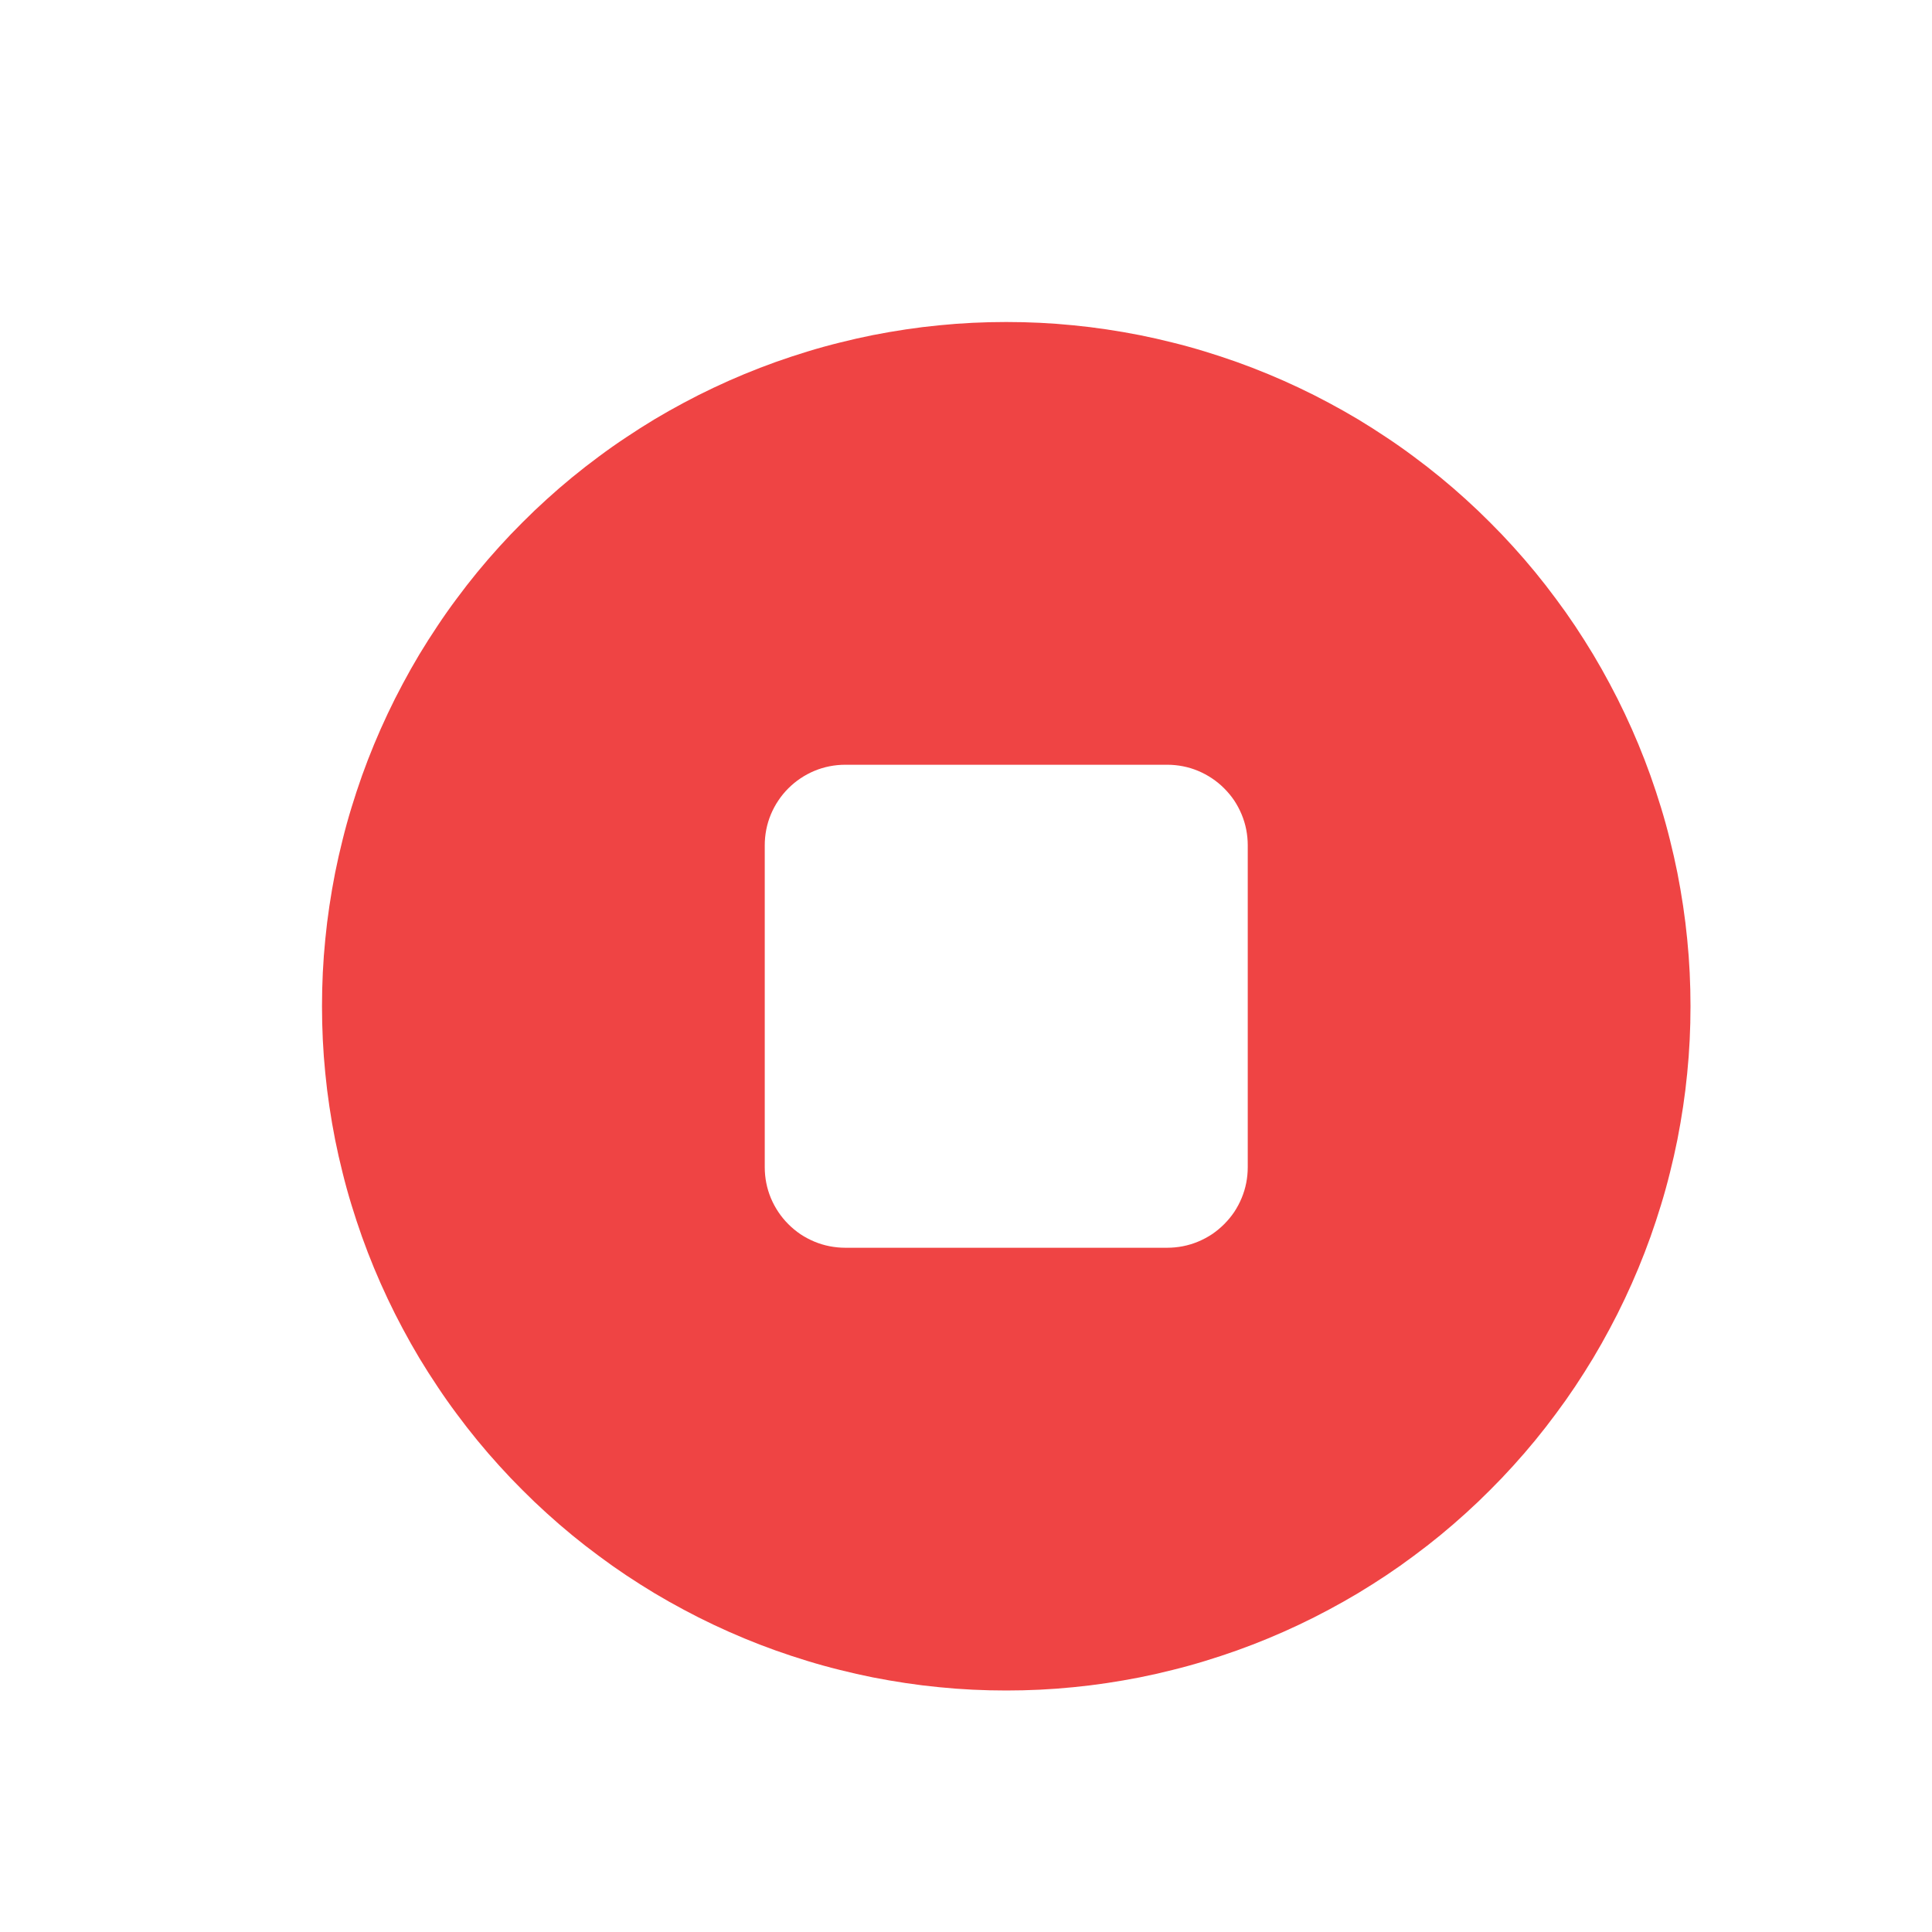
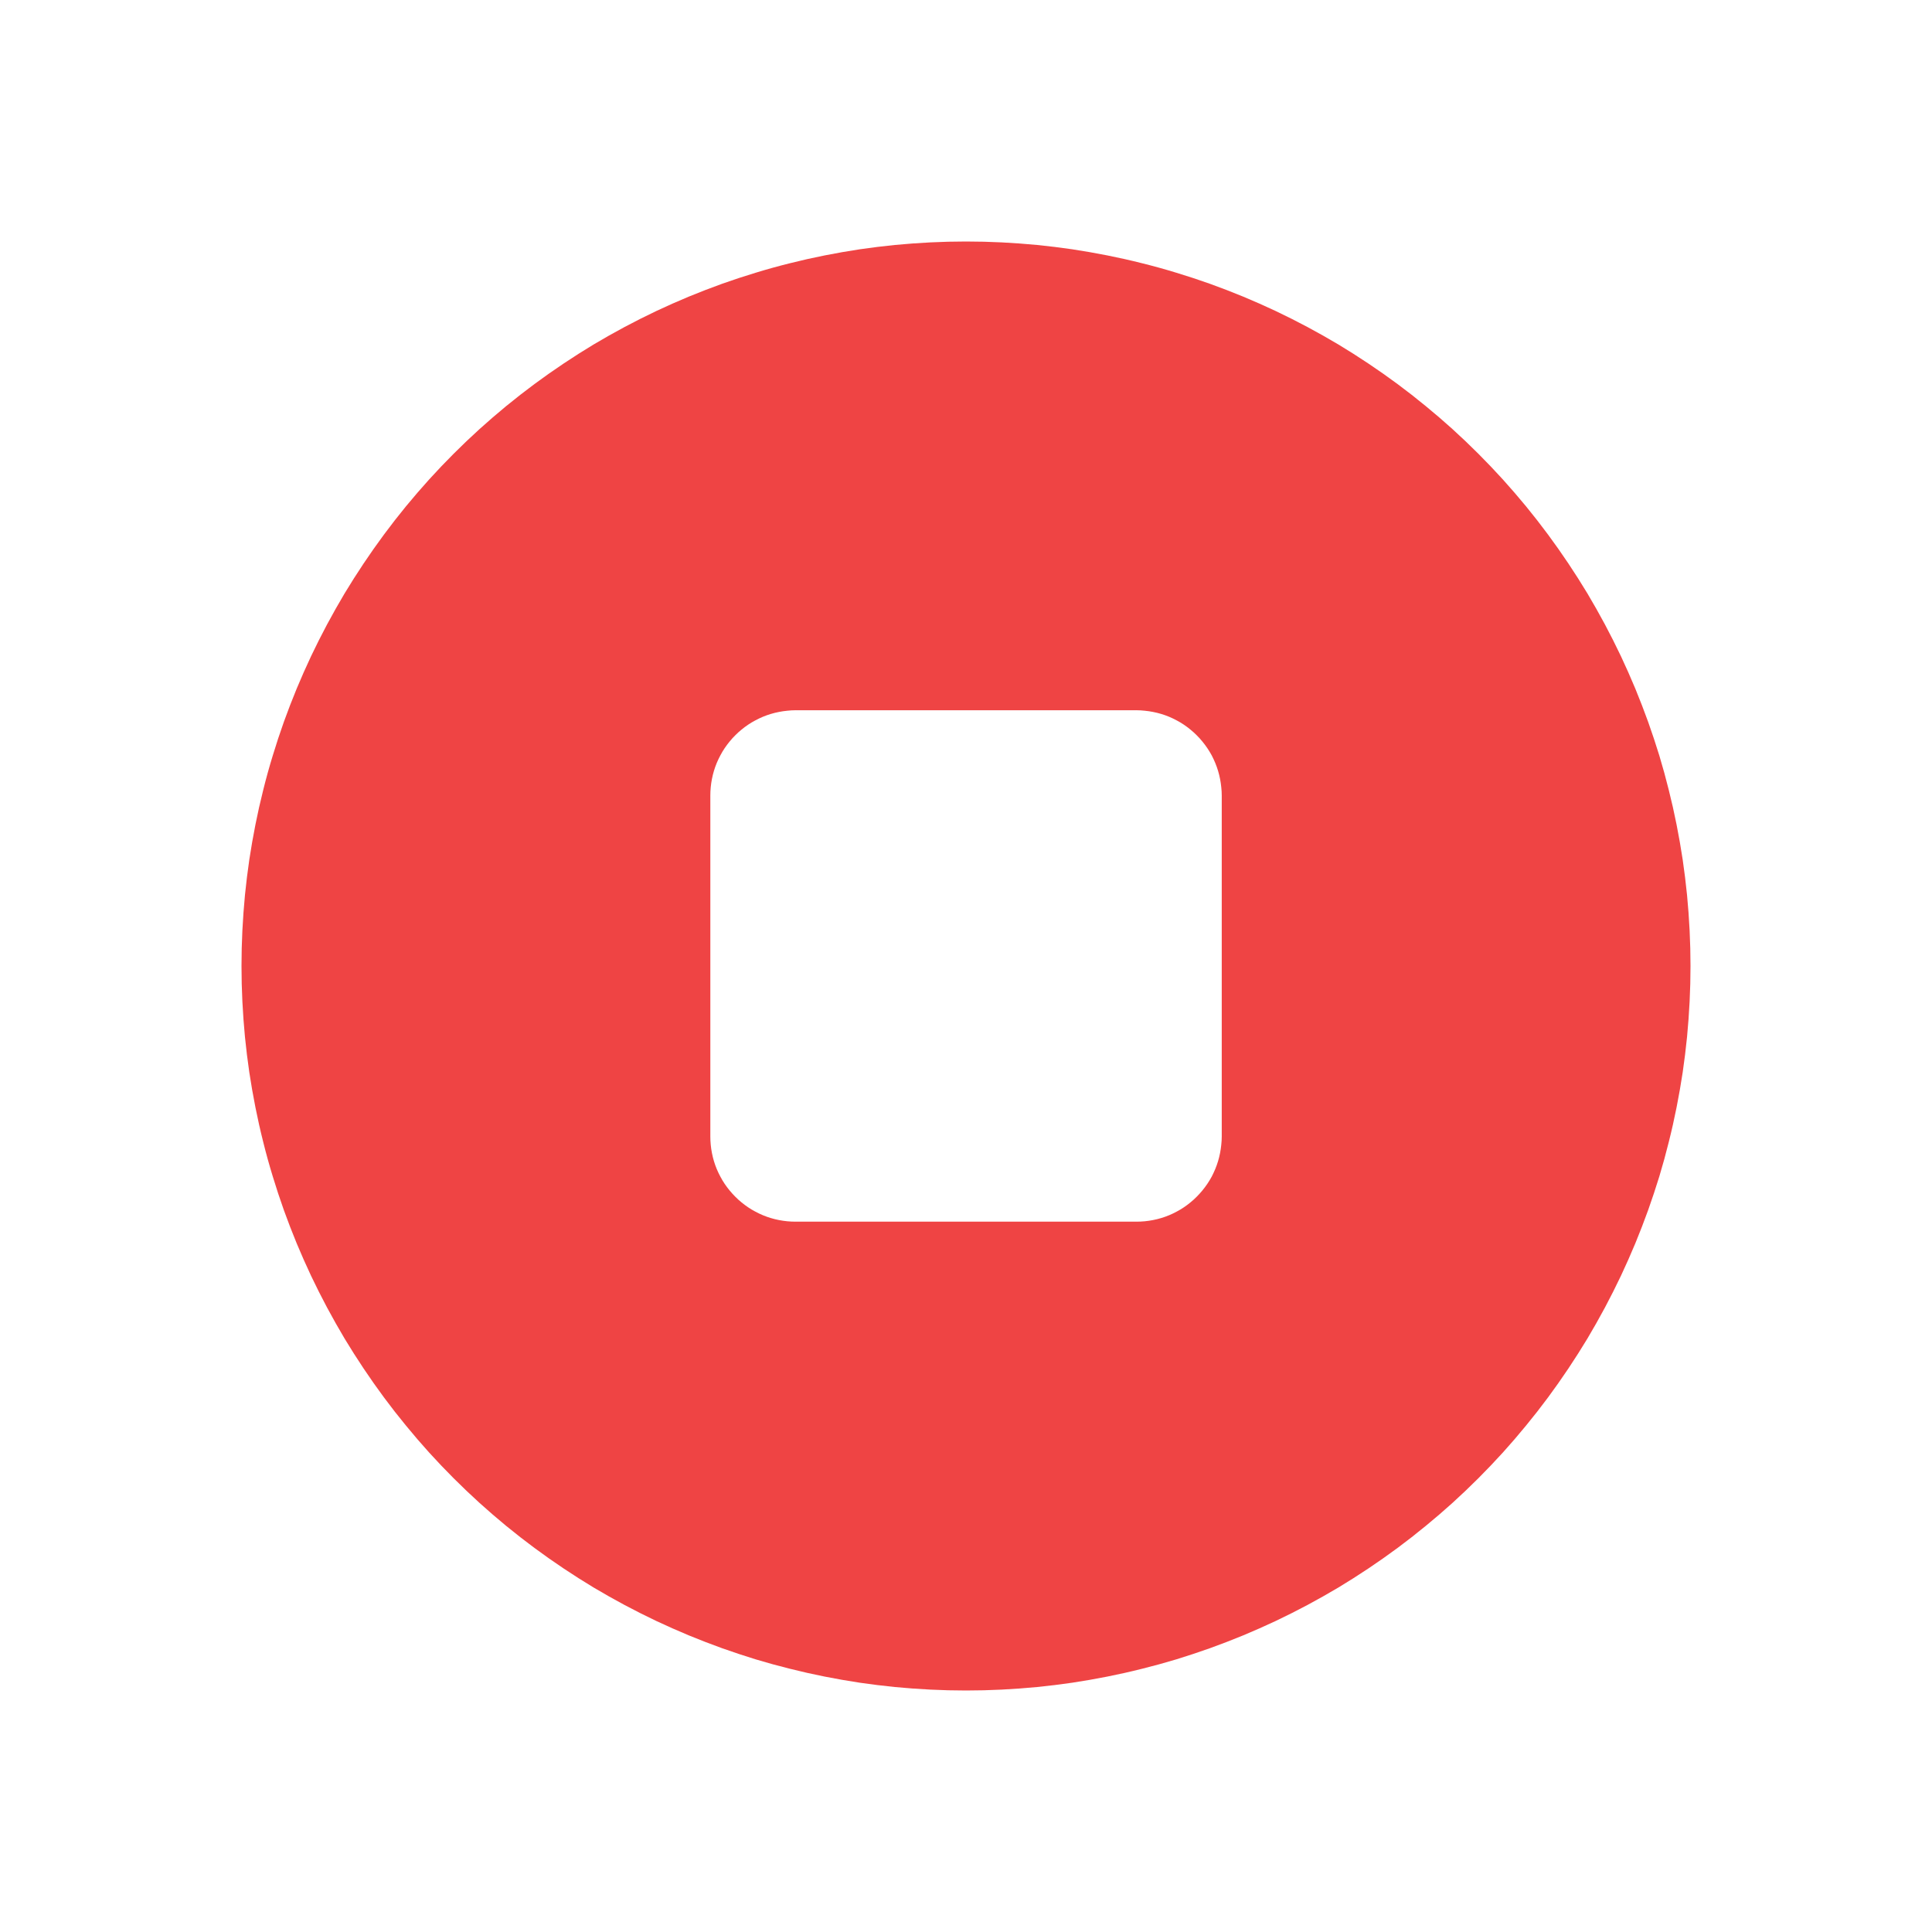
<svg xmlns="http://www.w3.org/2000/svg" fill="none" version="1.1" width="24" height="24" viewBox="0 0 24 24">
  <defs>
    <clipPath id="master_svg0_5445_06705">
      <rect x="0" y="0" width="24" height="24" rx="0" />
    </clipPath>
    <clipPath id="master_svg1_5445_06712">
      <rect x="0" y="0" width="24" height="24" rx="0" />
    </clipPath>
  </defs>
  <g clip-path="url(#master_svg0_5445_06705)">
    <g clip-path="url(#master_svg1_5445_06712)" />
    <g>
      <g>
-         <path d="M12.5,4Q12.291,4,12.083,4.01Q11.875,4.02,11.667,4.041Q11.459,4.061,11.253,4.092Q11.046,4.123,10.842,4.163Q10.637,4.204,10.435,4.255Q10.232,4.305,10.033,4.366Q9.833,4.427,9.636,4.497Q9.44,4.567,9.247,4.647Q9.054,4.727,8.866,4.816Q8.677,4.905,8.493,5.004Q8.309,5.102,8.13,5.209Q7.951,5.317,7.778,5.433Q7.604,5.548,7.437,5.673Q7.269,5.797,7.108,5.929Q6.946,6.062,6.792,6.202Q6.637,6.342,6.49,6.49Q6.342,6.637,6.202,6.792Q6.062,6.946,5.929,7.108Q5.797,7.269,5.673,7.437Q5.548,7.604,5.433,7.778Q5.317,7.951,5.209,8.13Q5.102,8.309,5.004,8.493Q4.905,8.677,4.816,8.866Q4.727,9.054,4.647,9.247Q4.567,9.44,4.497,9.636Q4.427,9.833,4.366,10.033Q4.305,10.232,4.255,10.435Q4.204,10.637,4.163,10.842Q4.123,11.046,4.092,11.253Q4.061,11.459,4.041,11.667Q4.02,11.875,4.01,12.083Q4,12.291,4,12.5Q4,12.709,4.01,12.917Q4.02,13.125,4.041,13.333Q4.061,13.541,4.092,13.747Q4.123,13.954,4.163,14.158Q4.204,14.363,4.255,14.565Q4.305,14.768,4.366,14.967Q4.427,15.167,4.497,15.364Q4.567,15.56,4.647,15.753Q4.727,15.946,4.816,16.134Q4.905,16.323,5.004,16.507Q5.102,16.691,5.209,16.87Q5.317,17.049,5.433,17.222Q5.548,17.396,5.673,17.563Q5.797,17.731,5.929,17.892Q6.062,18.054,6.202,18.208Q6.342,18.363,6.49,18.51Q6.637,18.658,6.792,18.798Q6.946,18.938,7.108,19.071Q7.269,19.203,7.437,19.327Q7.604,19.452,7.778,19.568Q7.951,19.683,8.13,19.791Q8.309,19.898,8.493,19.996Q8.677,20.095,8.866,20.184Q9.054,20.273,9.247,20.353Q9.44,20.433,9.636,20.503Q9.833,20.573,10.033,20.634Q10.232,20.695,10.435,20.745Q10.637,20.796,10.842,20.837Q11.046,20.877,11.253,20.908Q11.459,20.939,11.667,20.959Q11.875,20.98,12.083,20.99Q12.291,21,12.5,21Q12.709,21,12.917,20.99Q13.125,20.98,13.333,20.959Q13.541,20.939,13.747,20.908Q13.954,20.877,14.158,20.837Q14.363,20.796,14.565,20.745Q14.768,20.695,14.967,20.634Q15.167,20.573,15.364,20.503Q15.56,20.433,15.753,20.353Q15.946,20.273,16.134,20.184Q16.323,20.095,16.507,19.996Q16.691,19.898,16.87,19.791Q17.049,19.683,17.222,19.568Q17.396,19.452,17.563,19.327Q17.731,19.203,17.892,19.071Q18.054,18.938,18.208,18.798Q18.363,18.658,18.51,18.51Q18.658,18.363,18.798,18.208Q18.938,18.054,19.071,17.892Q19.203,17.731,19.327,17.563Q19.452,17.396,19.568,17.222Q19.683,17.049,19.791,16.87Q19.898,16.691,19.996,16.507Q20.095,16.323,20.184,16.134Q20.273,15.946,20.353,15.753Q20.433,15.56,20.503,15.364Q20.573,15.167,20.634,14.967Q20.695,14.768,20.745,14.565Q20.796,14.363,20.837,14.158Q20.877,13.954,20.908,13.747Q20.939,13.541,20.959,13.333Q20.98,13.125,20.99,12.917Q21,12.709,21,12.5Q21,12.291,20.99,12.083Q20.98,11.875,20.959,11.667Q20.939,11.459,20.908,11.253Q20.877,11.046,20.837,10.842Q20.796,10.637,20.745,10.435Q20.695,10.232,20.634,10.033Q20.573,9.833,20.503,9.636Q20.433,9.44,20.353,9.247Q20.273,9.054,20.184,8.866Q20.095,8.677,19.996,8.493Q19.898,8.309,19.791,8.13Q19.683,7.951,19.568,7.778Q19.452,7.604,19.327,7.437Q19.203,7.269,19.071,7.108Q18.938,6.946,18.798,6.792Q18.658,6.637,18.51,6.49Q18.363,6.342,18.208,6.202Q18.054,6.062,17.892,5.929Q17.731,5.797,17.563,5.673Q17.396,5.548,17.222,5.433Q17.049,5.317,16.87,5.209Q16.691,5.102,16.507,5.004Q16.323,4.905,16.134,4.816Q15.946,4.727,15.753,4.647Q15.56,4.567,15.364,4.497Q15.167,4.427,14.967,4.366Q14.768,4.305,14.565,4.255Q14.363,4.204,14.158,4.163Q13.954,4.123,13.747,4.092Q13.541,4.061,13.333,4.041Q13.125,4.02,12.917,4.01Q12.709,4,12.5,4ZM10.5,9.5Q10.402,9.5,10.305,9.519Q10.208,9.538,10.117,9.576Q10.026,9.614,9.944,9.669Q9.863,9.723,9.793,9.793Q9.723,9.863,9.669,9.944Q9.614,10.026,9.576,10.117Q9.538,10.208,9.519,10.305Q9.5,10.402,9.5,10.5L9.5,14.5Q9.5,14.598,9.519,14.695Q9.538,14.792,9.576,14.883Q9.614,14.974,9.669,15.056Q9.723,15.137,9.793,15.207Q9.863,15.277,9.944,15.332Q10.026,15.386,10.117,15.424Q10.208,15.462,10.305,15.481Q10.402,15.5,10.5,15.5L14.5,15.5Q14.598,15.5,14.695,15.481Q14.792,15.462,14.883,15.424Q14.974,15.386,15.056,15.332Q15.137,15.277,15.207,15.207Q15.277,15.137,15.332,15.056Q15.386,14.974,15.424,14.883Q15.462,14.792,15.481,14.695Q15.5,14.598,15.5,14.5L15.5,10.5Q15.5,10.402,15.481,10.305Q15.462,10.208,15.424,10.117Q15.386,10.026,15.332,9.944Q15.277,9.863,15.207,9.793Q15.137,9.723,15.056,9.669Q14.974,9.614,14.883,9.576Q14.792,9.538,14.695,9.519Q14.598,9.5,14.5,9.5L10.5,9.5Z" fill-rule="evenodd" fill="#EF4444" fill-opacity="1" />
+         <path d="M12,3Q11.779,3,11.558,3.011Q11.338,3.022,11.118,3.043Q10.898,3.065,10.679,3.097Q10.461,3.13,10.244,3.173Q10.027,3.216,9.813,3.27Q9.599,3.323,9.387,3.388Q9.176,3.452,8.968,3.526Q8.76,3.601,8.556,3.685Q8.352,3.77,8.152,3.864Q7.952,3.959,7.757,4.063Q7.563,4.167,7.373,4.28Q7.184,4.394,7,4.517Q6.816,4.64,6.639,4.771Q6.461,4.903,6.29,5.043Q6.12,5.183,5.956,5.331Q5.792,5.48,5.636,5.636Q5.48,5.792,5.331,5.956Q5.183,6.12,5.043,6.29Q4.903,6.461,4.771,6.639Q4.64,6.816,4.517,7Q4.394,7.184,4.28,7.373Q4.167,7.563,4.063,7.757Q3.959,7.952,3.864,8.152Q3.77,8.352,3.685,8.556Q3.601,8.76,3.526,8.968Q3.452,9.176,3.388,9.387Q3.323,9.599,3.27,9.813Q3.216,10.027,3.173,10.244Q3.13,10.461,3.097,10.679Q3.065,10.898,3.043,11.118Q3.022,11.338,3.011,11.558Q3,11.779,3,12Q3,12.221,3.011,12.442Q3.022,12.662,3.043,12.882Q3.065,13.102,3.097,13.321Q3.13,13.539,3.173,13.756Q3.216,13.973,3.27,14.187Q3.323,14.401,3.388,14.613Q3.452,14.824,3.526,15.032Q3.601,15.24,3.685,15.444Q3.77,15.648,3.864,15.848Q3.959,16.048,4.063,16.243Q4.167,16.437,4.28,16.627Q4.394,16.816,4.517,17Q4.64,17.184,4.771,17.361Q4.903,17.539,5.043,17.709Q5.183,17.88,5.331,18.044Q5.48,18.208,5.636,18.364Q5.792,18.52,5.956,18.669Q6.12,18.817,6.29,18.957Q6.461,19.097,6.639,19.229Q6.816,19.36,7,19.483Q7.184,19.606,7.373,19.72Q7.563,19.833,7.757,19.937Q7.952,20.041,8.152,20.136Q8.352,20.23,8.556,20.315Q8.76,20.399,8.968,20.474Q9.176,20.548,9.387,20.613Q9.599,20.677,9.813,20.73Q10.027,20.784,10.244,20.827Q10.461,20.87,10.679,20.903Q10.898,20.935,11.118,20.957Q11.338,20.978,11.558,20.989Q11.779,21,12,21Q12.221,21,12.442,20.989Q12.662,20.978,12.882,20.957Q13.102,20.935,13.321,20.903Q13.539,20.87,13.756,20.827Q13.973,20.784,14.187,20.73Q14.401,20.677,14.613,20.613Q14.824,20.548,15.032,20.474Q15.24,20.399,15.444,20.315Q15.648,20.23,15.848,20.136Q16.048,20.041,16.243,19.937Q16.437,19.833,16.627,19.72Q16.816,19.606,17,19.483Q17.184,19.36,17.361,19.229Q17.539,19.097,17.709,18.957Q17.88,18.817,18.044,18.669Q18.208,18.52,18.364,18.364Q18.52,18.208,18.669,18.044Q18.817,17.88,18.957,17.709Q19.097,17.539,19.229,17.361Q19.36,17.184,19.483,17Q19.606,16.816,19.72,16.627Q19.833,16.437,19.937,16.243Q20.041,16.048,20.136,15.848Q20.23,15.648,20.315,15.444Q20.399,15.24,20.474,15.032Q20.548,14.824,20.613,14.613Q20.677,14.401,20.73,14.187Q20.784,13.973,20.827,13.756Q20.87,13.539,20.903,13.321Q20.935,13.102,20.957,12.882Q20.978,12.662,20.989,12.442Q21,12.221,21,12Q21,11.779,20.989,11.558Q20.978,11.338,20.957,11.118Q20.935,10.898,20.903,10.679Q20.87,10.461,20.827,10.244Q20.784,10.027,20.73,9.813Q20.677,9.599,20.613,9.387Q20.548,9.176,20.474,8.968Q20.399,8.76,20.315,8.556Q20.23,8.352,20.136,8.152Q20.041,7.952,19.937,7.757Q19.833,7.563,19.72,7.373Q19.606,7.184,19.483,7Q19.36,6.816,19.229,6.639Q19.097,6.461,18.957,6.29Q18.817,6.12,18.669,5.956Q18.52,5.792,18.364,5.636Q18.208,5.48,18.044,5.331Q17.88,5.183,17.709,5.043Q17.539,4.903,17.361,4.771Q17.184,4.64,17,4.517Q16.816,4.394,16.627,4.28Q16.437,4.167,16.243,4.063Q16.048,3.959,15.848,3.864Q15.648,3.77,15.444,3.685Q15.24,3.601,15.032,3.526Q14.824,3.452,14.613,3.388Q14.401,3.323,14.187,3.27Q13.973,3.216,13.756,3.173Q13.539,3.13,13.321,3.097Q13.102,3.065,12.882,3.043Q12.662,3.022,12.442,3.011Q12.221,3,12,3ZM8.824,9.882L8.824,14.118Q8.824,14.17,8.829,14.221Q8.834,14.273,8.844,14.324Q8.854,14.375,8.869,14.425Q8.884,14.475,8.904,14.523Q8.924,14.571,8.949,14.617Q8.973,14.663,9.002,14.706Q9.031,14.749,9.064,14.789Q9.097,14.829,9.134,14.866Q9.17,14.903,9.211,14.936Q9.251,14.969,9.294,14.998Q9.337,15.027,9.383,15.051Q9.429,15.076,9.477,15.096Q9.525,15.116,9.575,15.131Q9.625,15.146,9.676,15.156Q9.727,15.166,9.779,15.171Q9.83,15.176,9.882,15.176L14.118,15.176Q14.17,15.176,14.221,15.171Q14.273,15.166,14.324,15.156Q14.375,15.146,14.425,15.131Q14.475,15.116,14.523,15.096Q14.571,15.076,14.617,15.051Q14.663,15.027,14.706,14.998Q14.749,14.969,14.789,14.936Q14.83,14.903,14.866,14.866Q14.903,14.829,14.936,14.789Q14.969,14.749,14.998,14.706Q15.027,14.663,15.052,14.617Q15.076,14.571,15.096,14.523Q15.116,14.475,15.131,14.425Q15.146,14.375,15.156,14.324Q15.166,14.273,15.171,14.221Q15.177,14.17,15.177,14.118L15.177,9.882Q15.177,9.83,15.171,9.779Q15.166,9.727,15.156,9.676Q15.146,9.625,15.131,9.575Q15.116,9.525,15.096,9.477Q15.076,9.429,15.052,9.383Q15.027,9.337,14.998,9.294Q14.969,9.251,14.936,9.211Q14.903,9.17,14.866,9.134Q14.83,9.097,14.789,9.064Q14.749,9.031,14.706,9.002Q14.663,8.973,14.617,8.949Q14.571,8.924,14.523,8.904Q14.475,8.884,14.425,8.869Q14.375,8.854,14.324,8.844Q14.273,8.834,14.221,8.829Q14.17,8.823,14.118,8.823L9.882,8.823Q9.83,8.823,9.779,8.829Q9.727,8.834,9.676,8.844Q9.625,8.854,9.575,8.869Q9.525,8.884,9.477,8.904Q9.429,8.924,9.383,8.949Q9.337,8.973,9.294,9.002Q9.251,9.031,9.211,9.064Q9.17,9.097,9.134,9.134Q9.097,9.17,9.064,9.211Q9.031,9.251,9.002,9.294Q8.973,9.337,8.949,9.383Q8.924,9.429,8.904,9.477Q8.884,9.525,8.869,9.575Q8.854,9.625,8.844,9.676Q8.834,9.727,8.829,9.779Q8.824,9.83,8.824,9.882Z" fill-rule="evenodd" fill="#EF4444" fill-opacity="1" />
      </g>
    </g>
  </g>
</svg>
